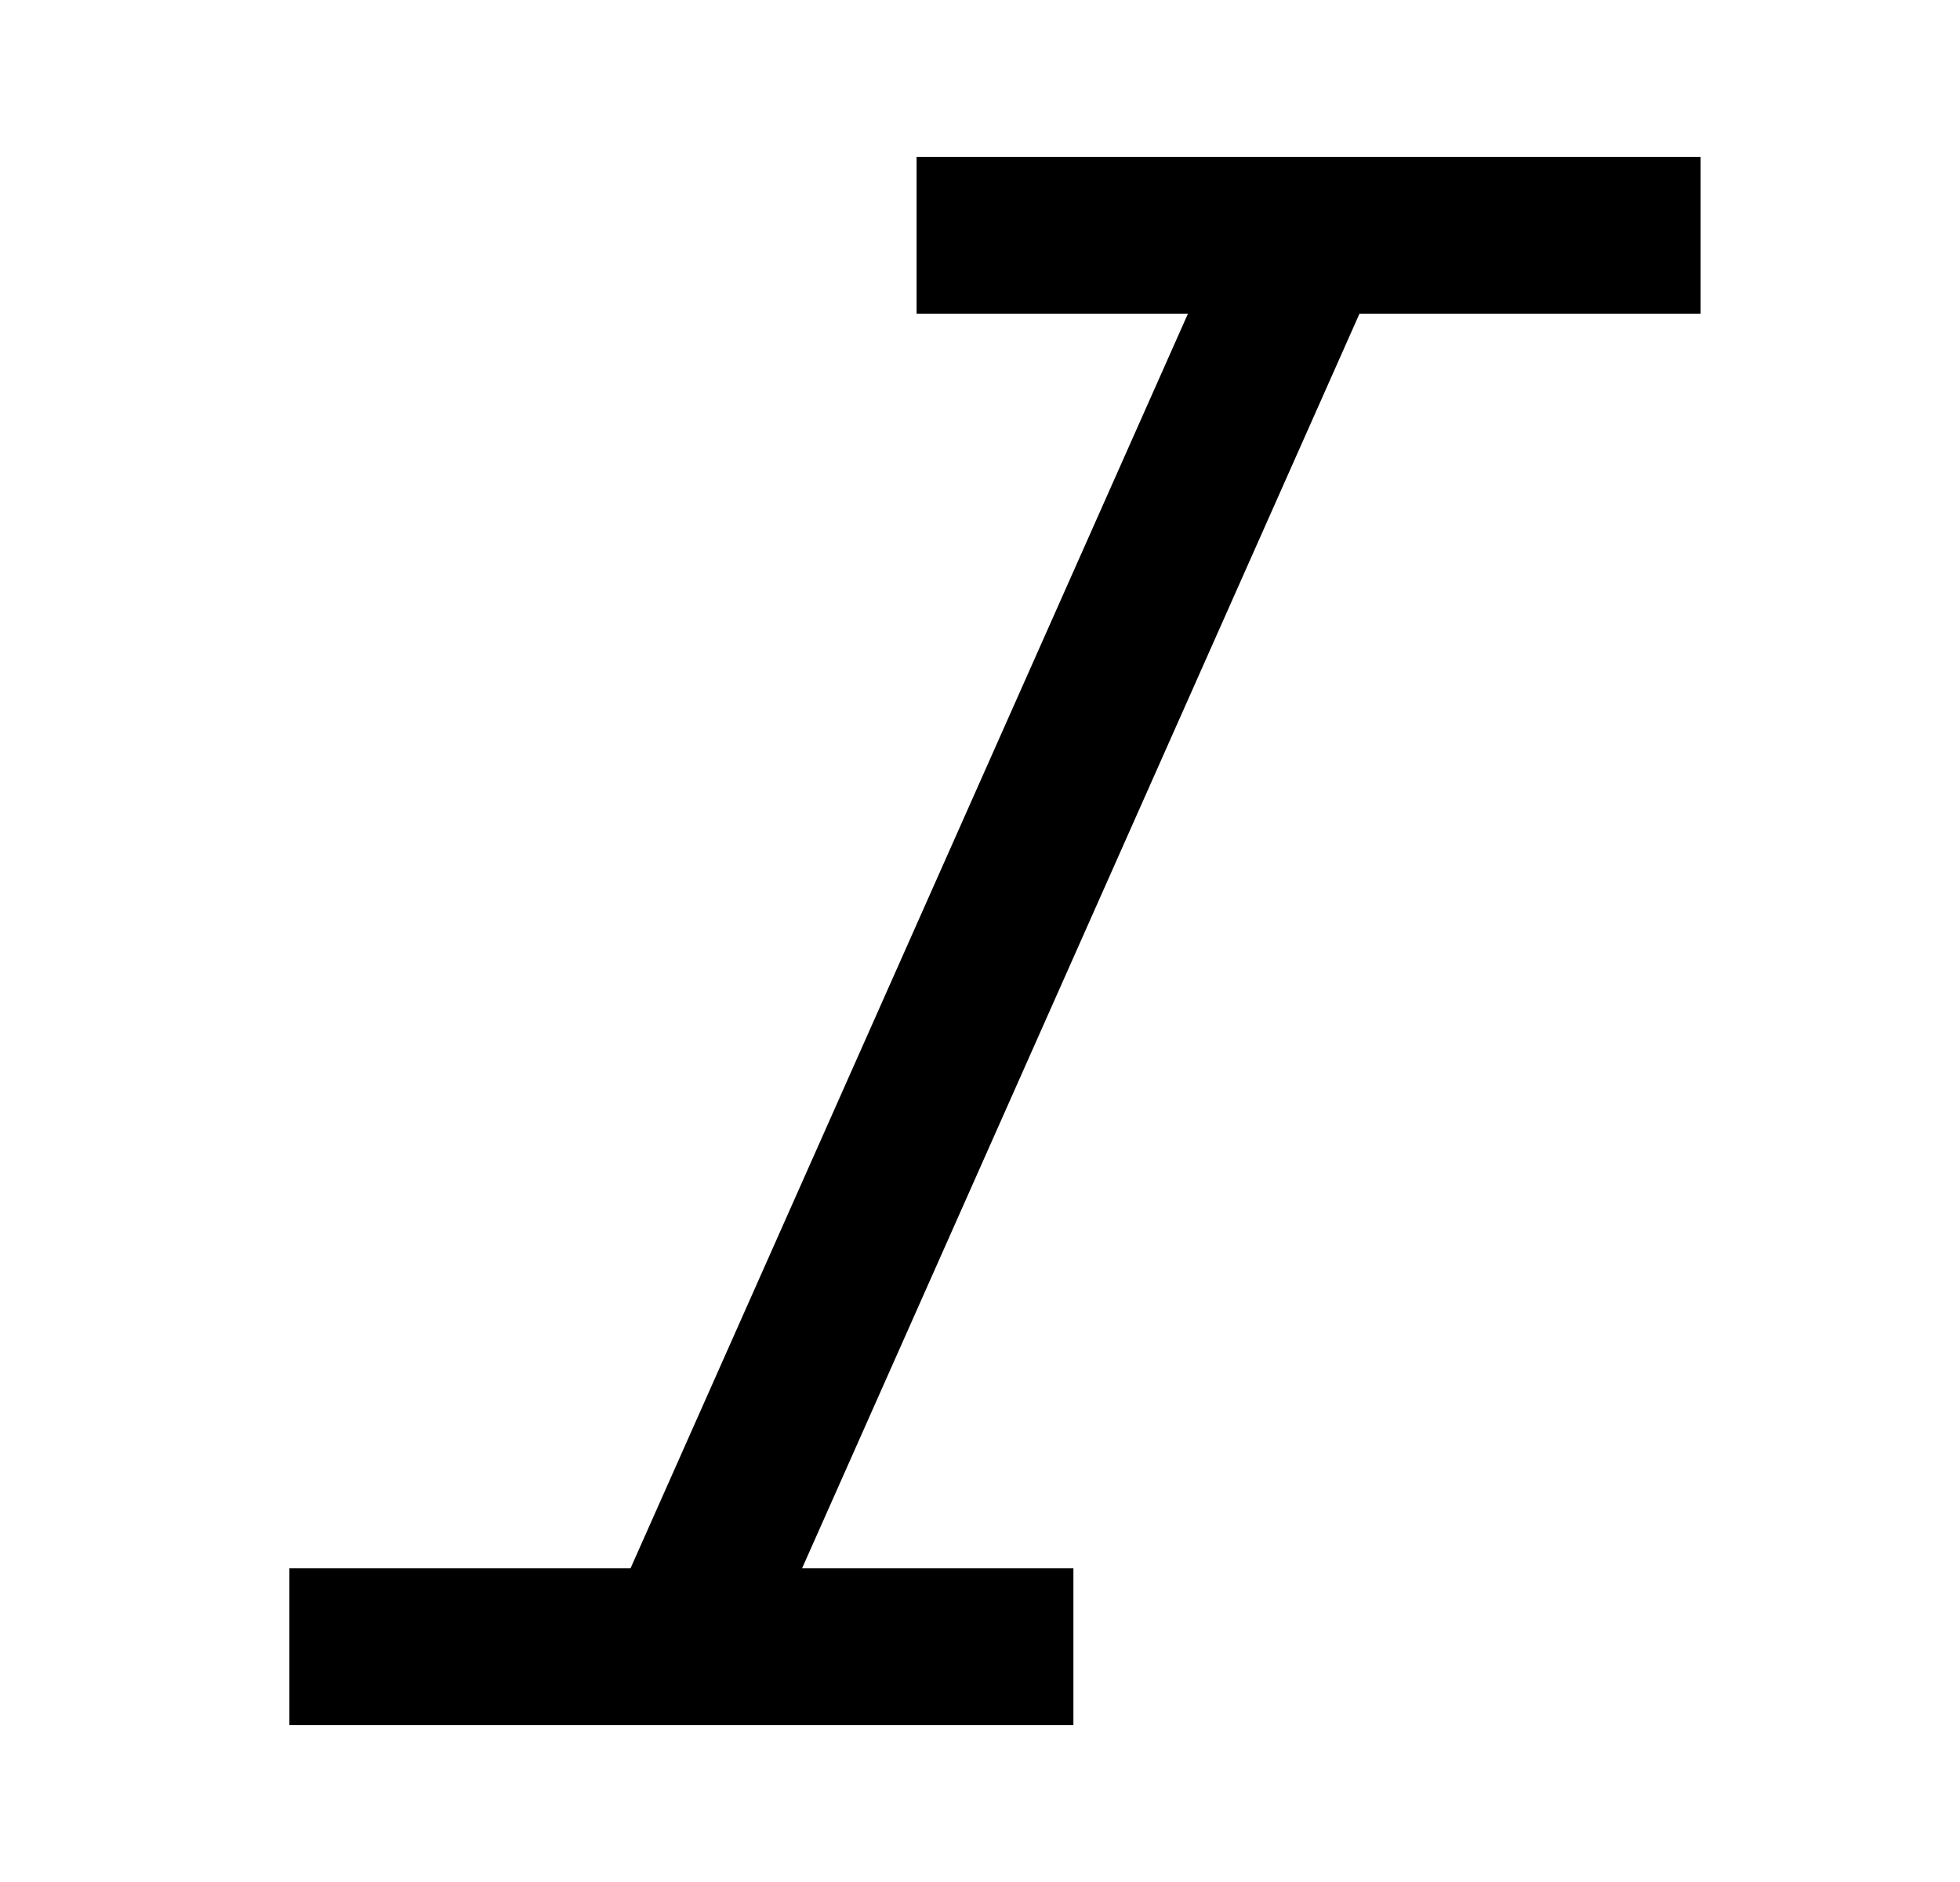
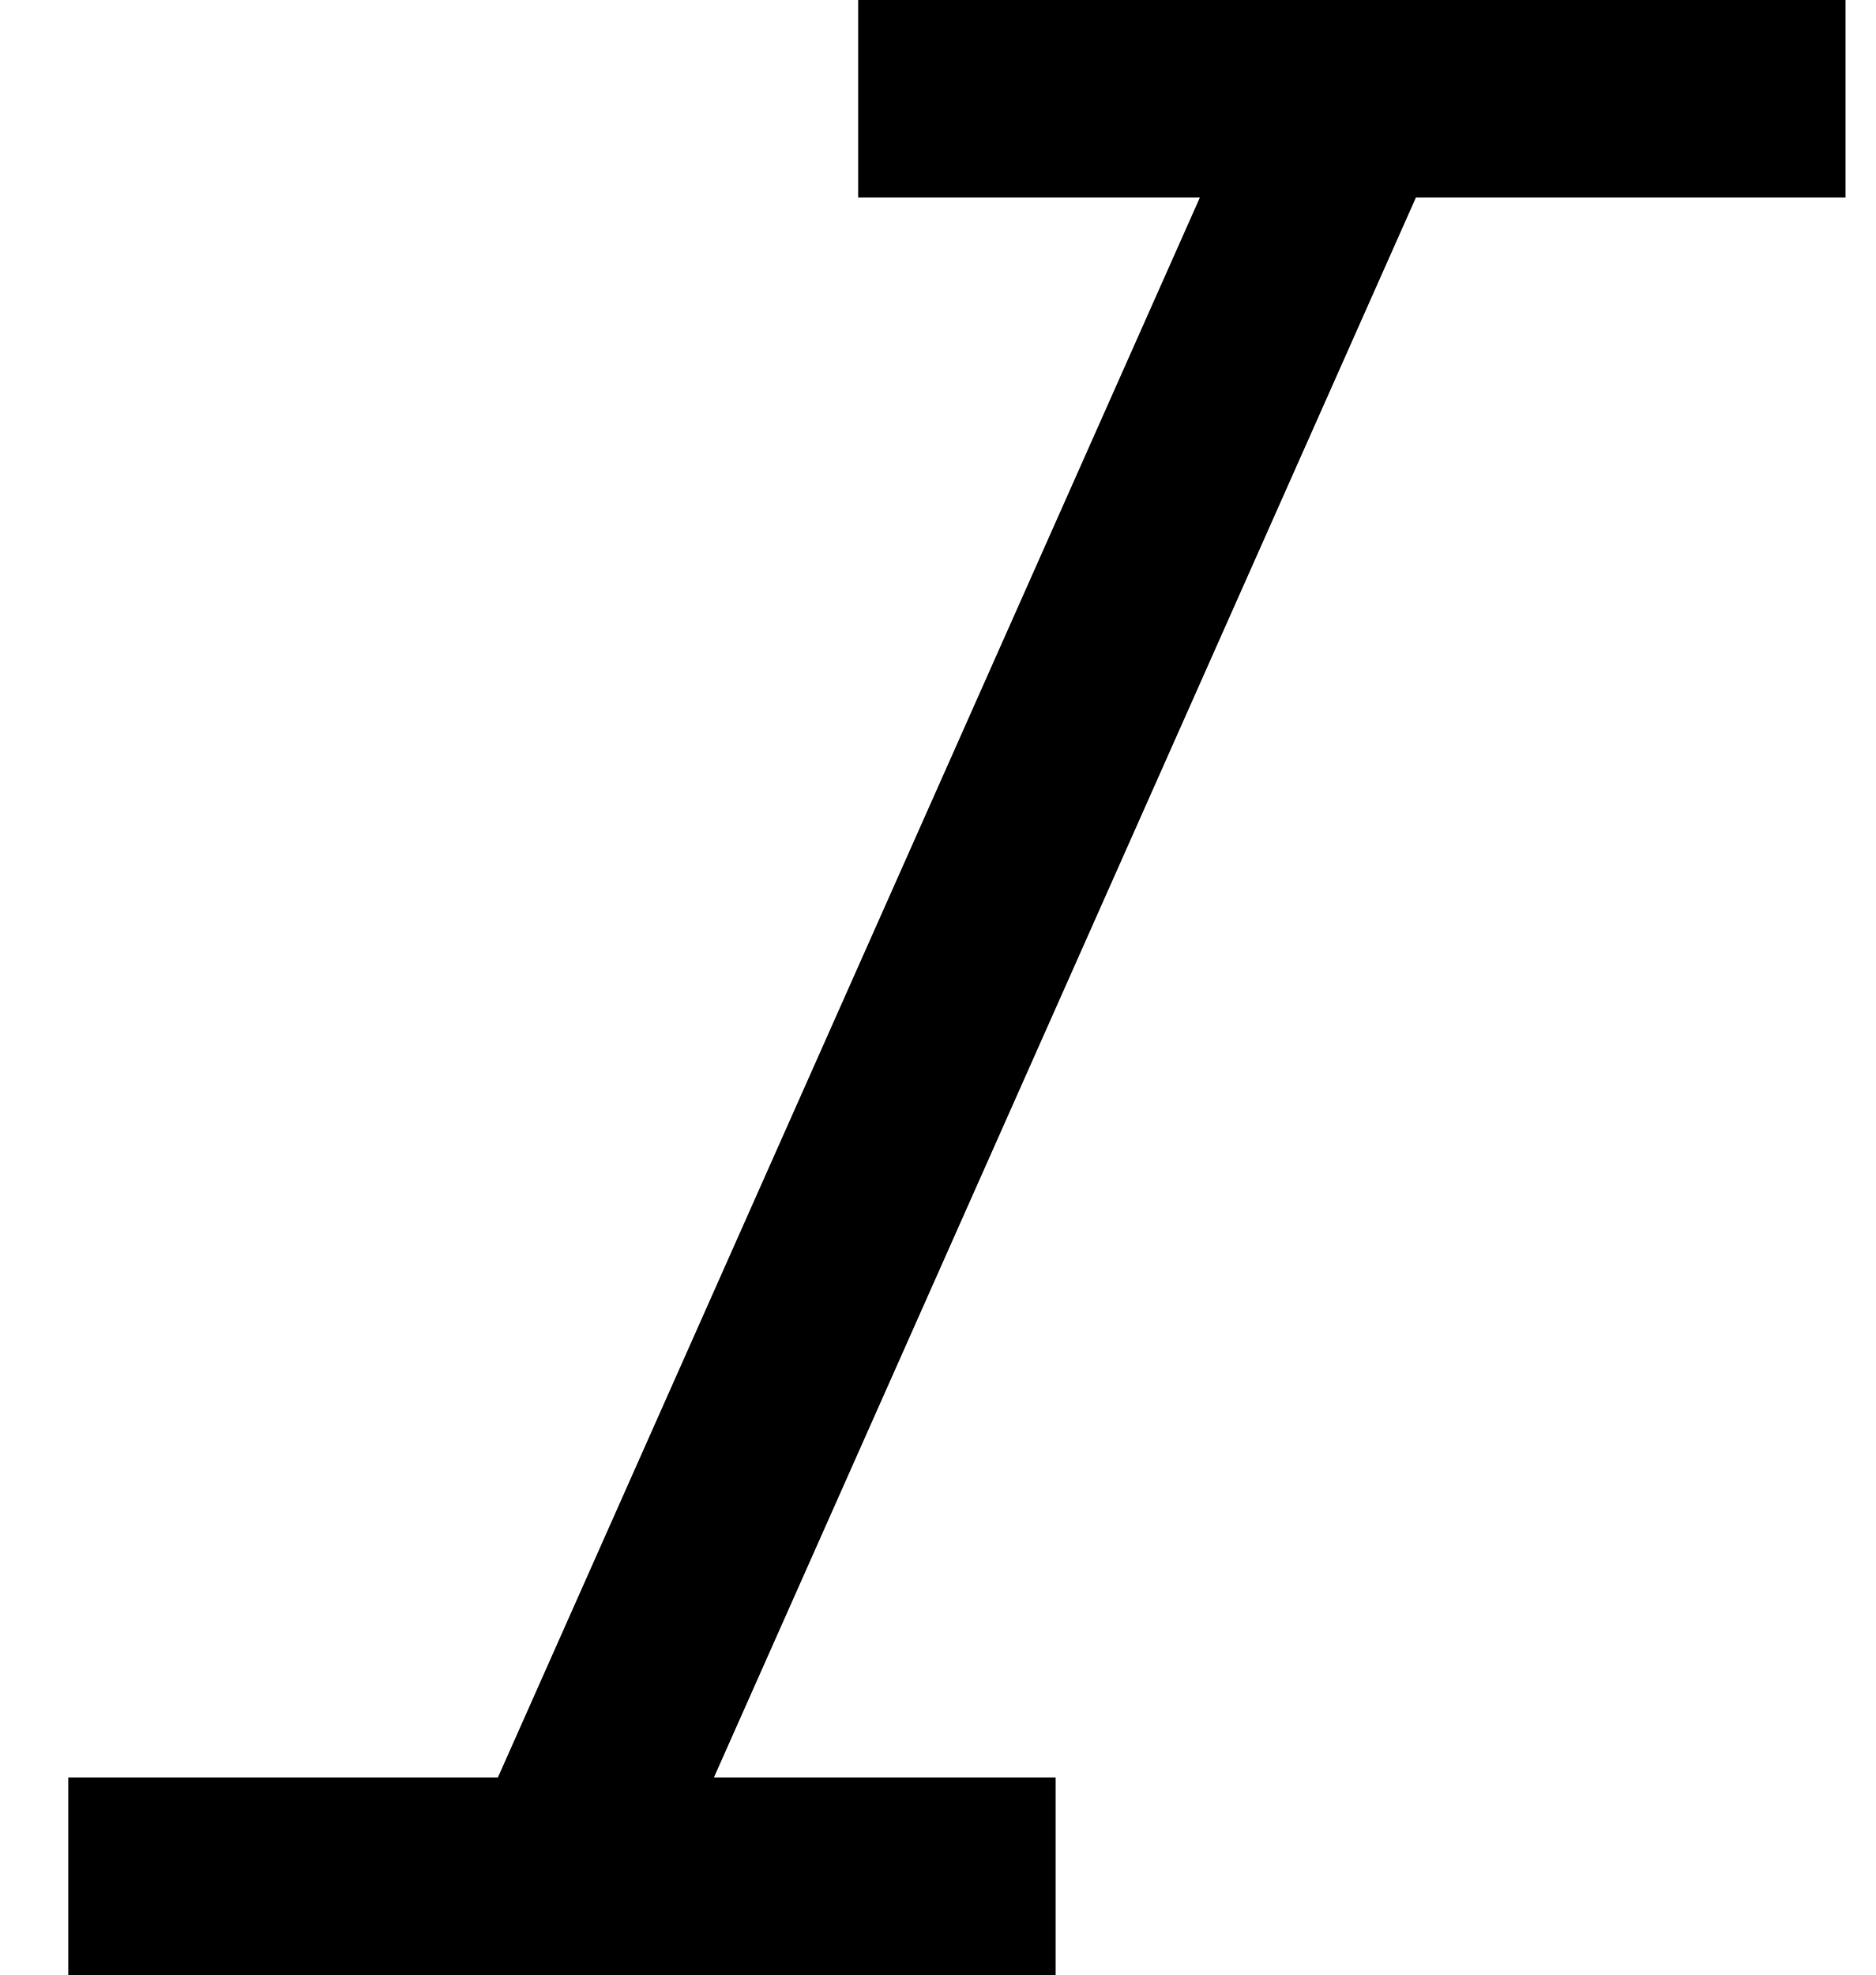
- <svg xmlns="http://www.w3.org/2000/svg" width="25px" height="24px" viewBox="0 0 25 24" version="1.1">
+ <svg xmlns="http://www.w3.org/2000/svg" width="19px" height="20px" viewBox="0 0 19 20" version="1.1">
  <defs />
-   <g id="Iconography" stroke="none" stroke-width="1" fill-rule="evenodd">
-     <g id="New-Icons---Gold-Release" transform="translate(-313, -216)">
+   <g id="Iconography" stroke="none" stroke-width="1" fill="none" fill-rule="evenodd">
+     <g id="New-Icons---Gold-Release" transform="translate(-316, -218)">
      <g id="italic" transform="translate(313.6914, 216)">
        <g id="Group">
-           <g id="Frame_-_24px" fill="none">
+           <g id="Frame_-_24px">
            <rect id="Rectangle-path" x="0" y="0" width="24" height="24" />
          </g>
-           <g id="Line_Icons" transform="translate(3, 2)">
+           <g id="Line_Icons" transform="translate(3, 2)" fill="#000000">
            <path d="M18,2 L18,0 L8,0 L8,2 L11.461,2 L4.351,18 L0,18 L0,20 L10,20 L10,18 L6.539,18 L13.649,2 L18,2 Z" id="Shape" />
          </g>
        </g>
      </g>
    </g>
  </g>
</svg>
